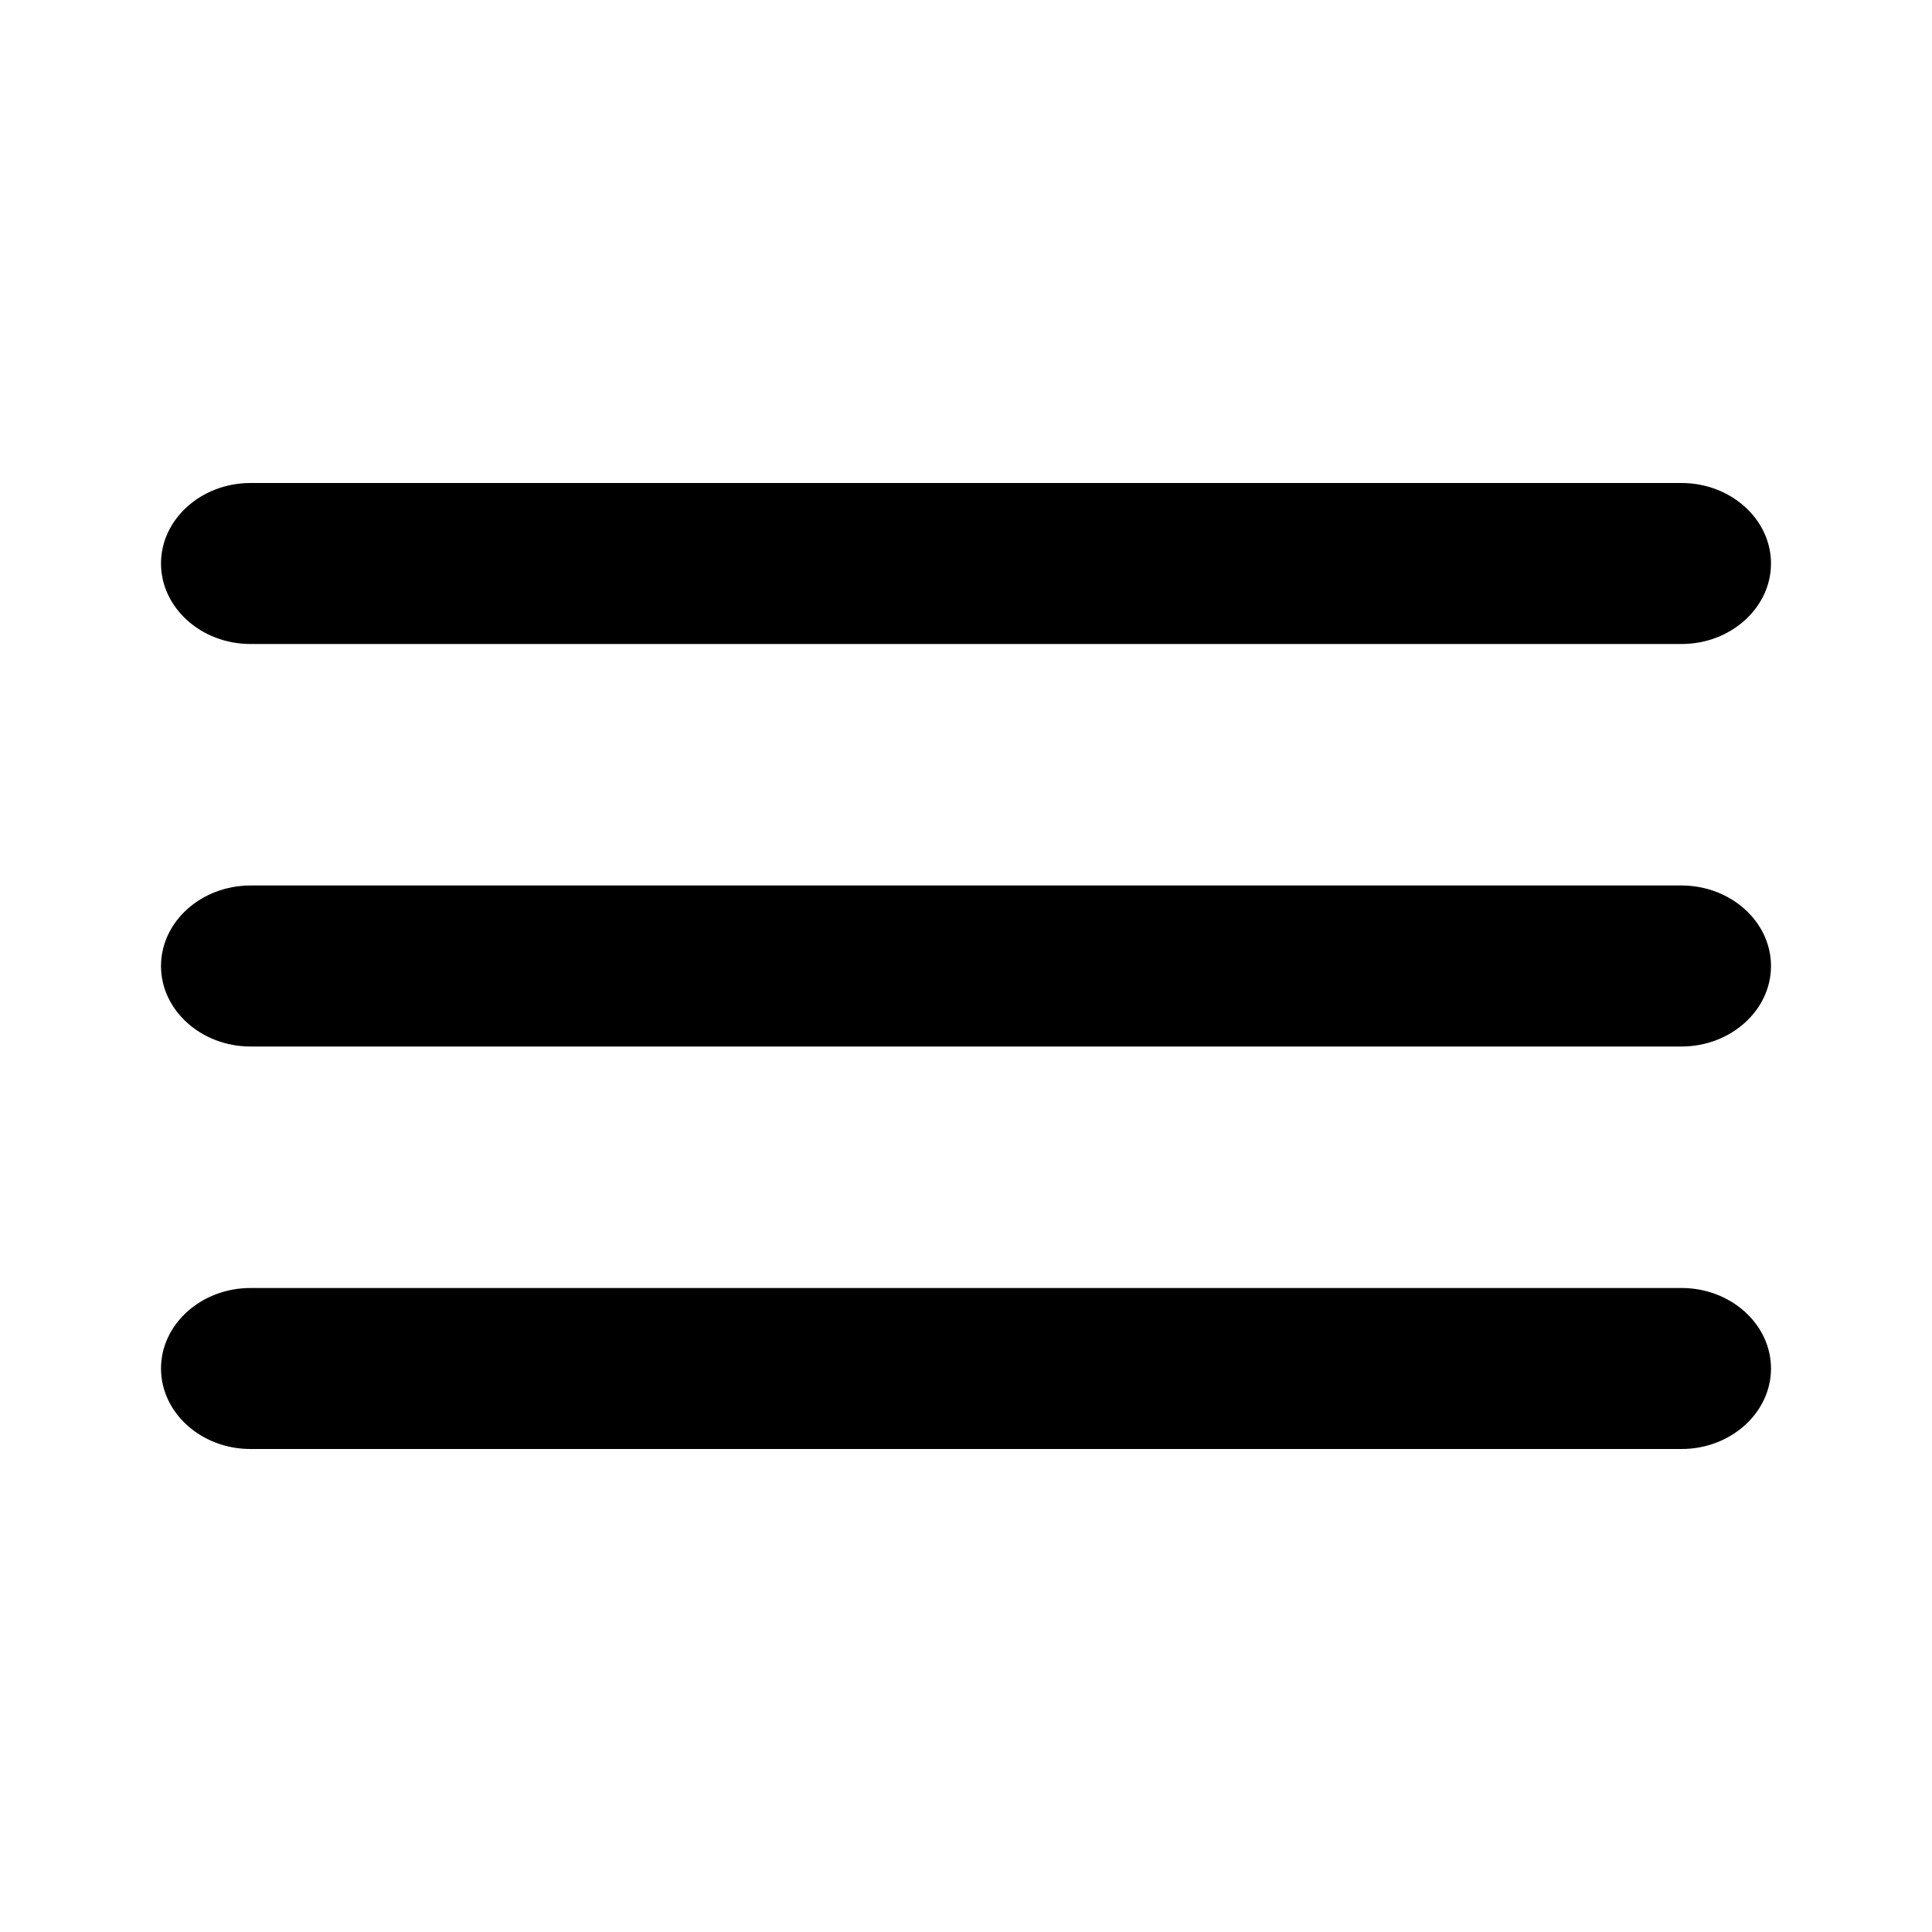
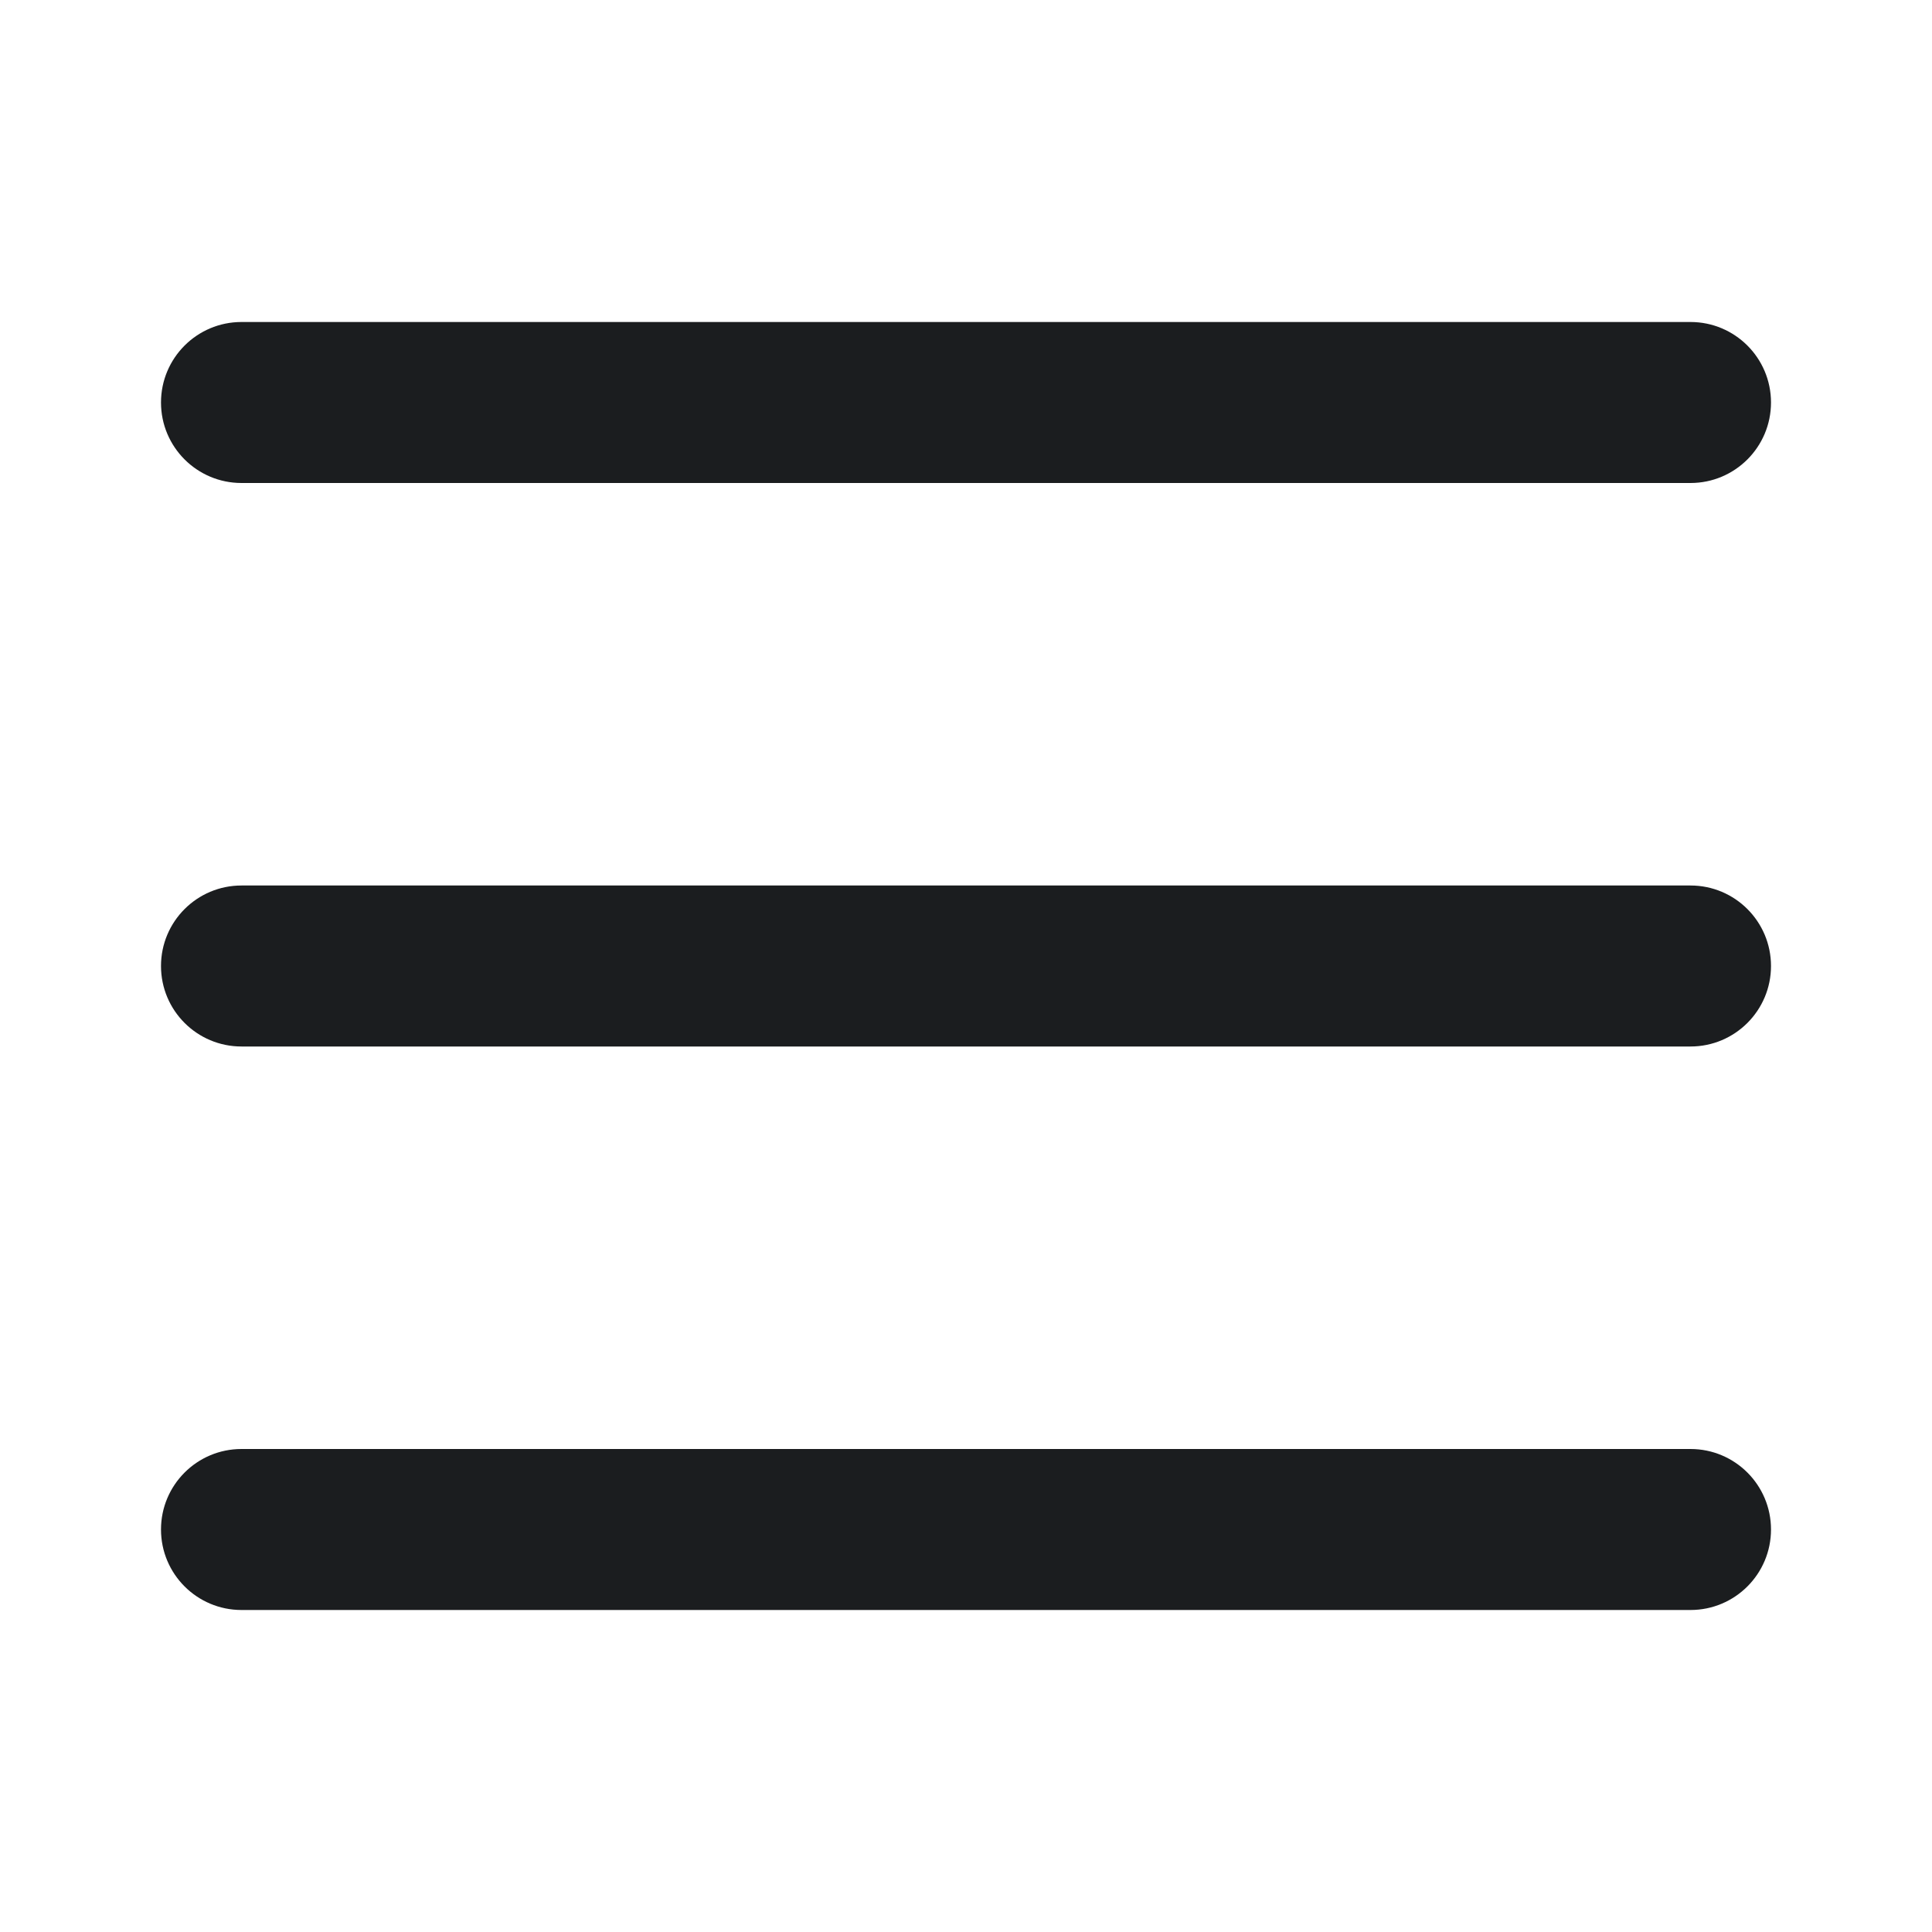
<svg xmlns="http://www.w3.org/2000/svg" width="24" height="24" viewBox="0 0 24 24" fill="none">
-   <path d="M3.111 18H20.889C21.5 18 22 17.55 22 17C22 16.45 21.5 16 20.889 16H3.111C2.5 16 2 16.45 2 17C2 17.55 2.5 18 3.111 18ZM3.111 13H20.889C21.5 13 22 12.55 22 12C22 11.45 21.5 11 20.889 11H3.111C2.5 11 2 11.45 2 12C2 12.55 2.5 13 3.111 13ZM2 7C2 7.55 2.5 8 3.111 8H20.889C21.5 8 22 7.55 22 7C22 6.45 21.5 6 20.889 6H3.111C2.5 6 2 6.45 2 7Z" fill="black" />
+   <rect x="2" y="4" width="20" height="2" rx="1" fill="#1B1D1F" />
+   <rect x="2" y="18" width="20" height="2" rx="1" fill="#1B1D1F" />
+   <rect x="2" y="11" width="20" height="2" rx="1" fill="#1B1D1F" />
</svg>
